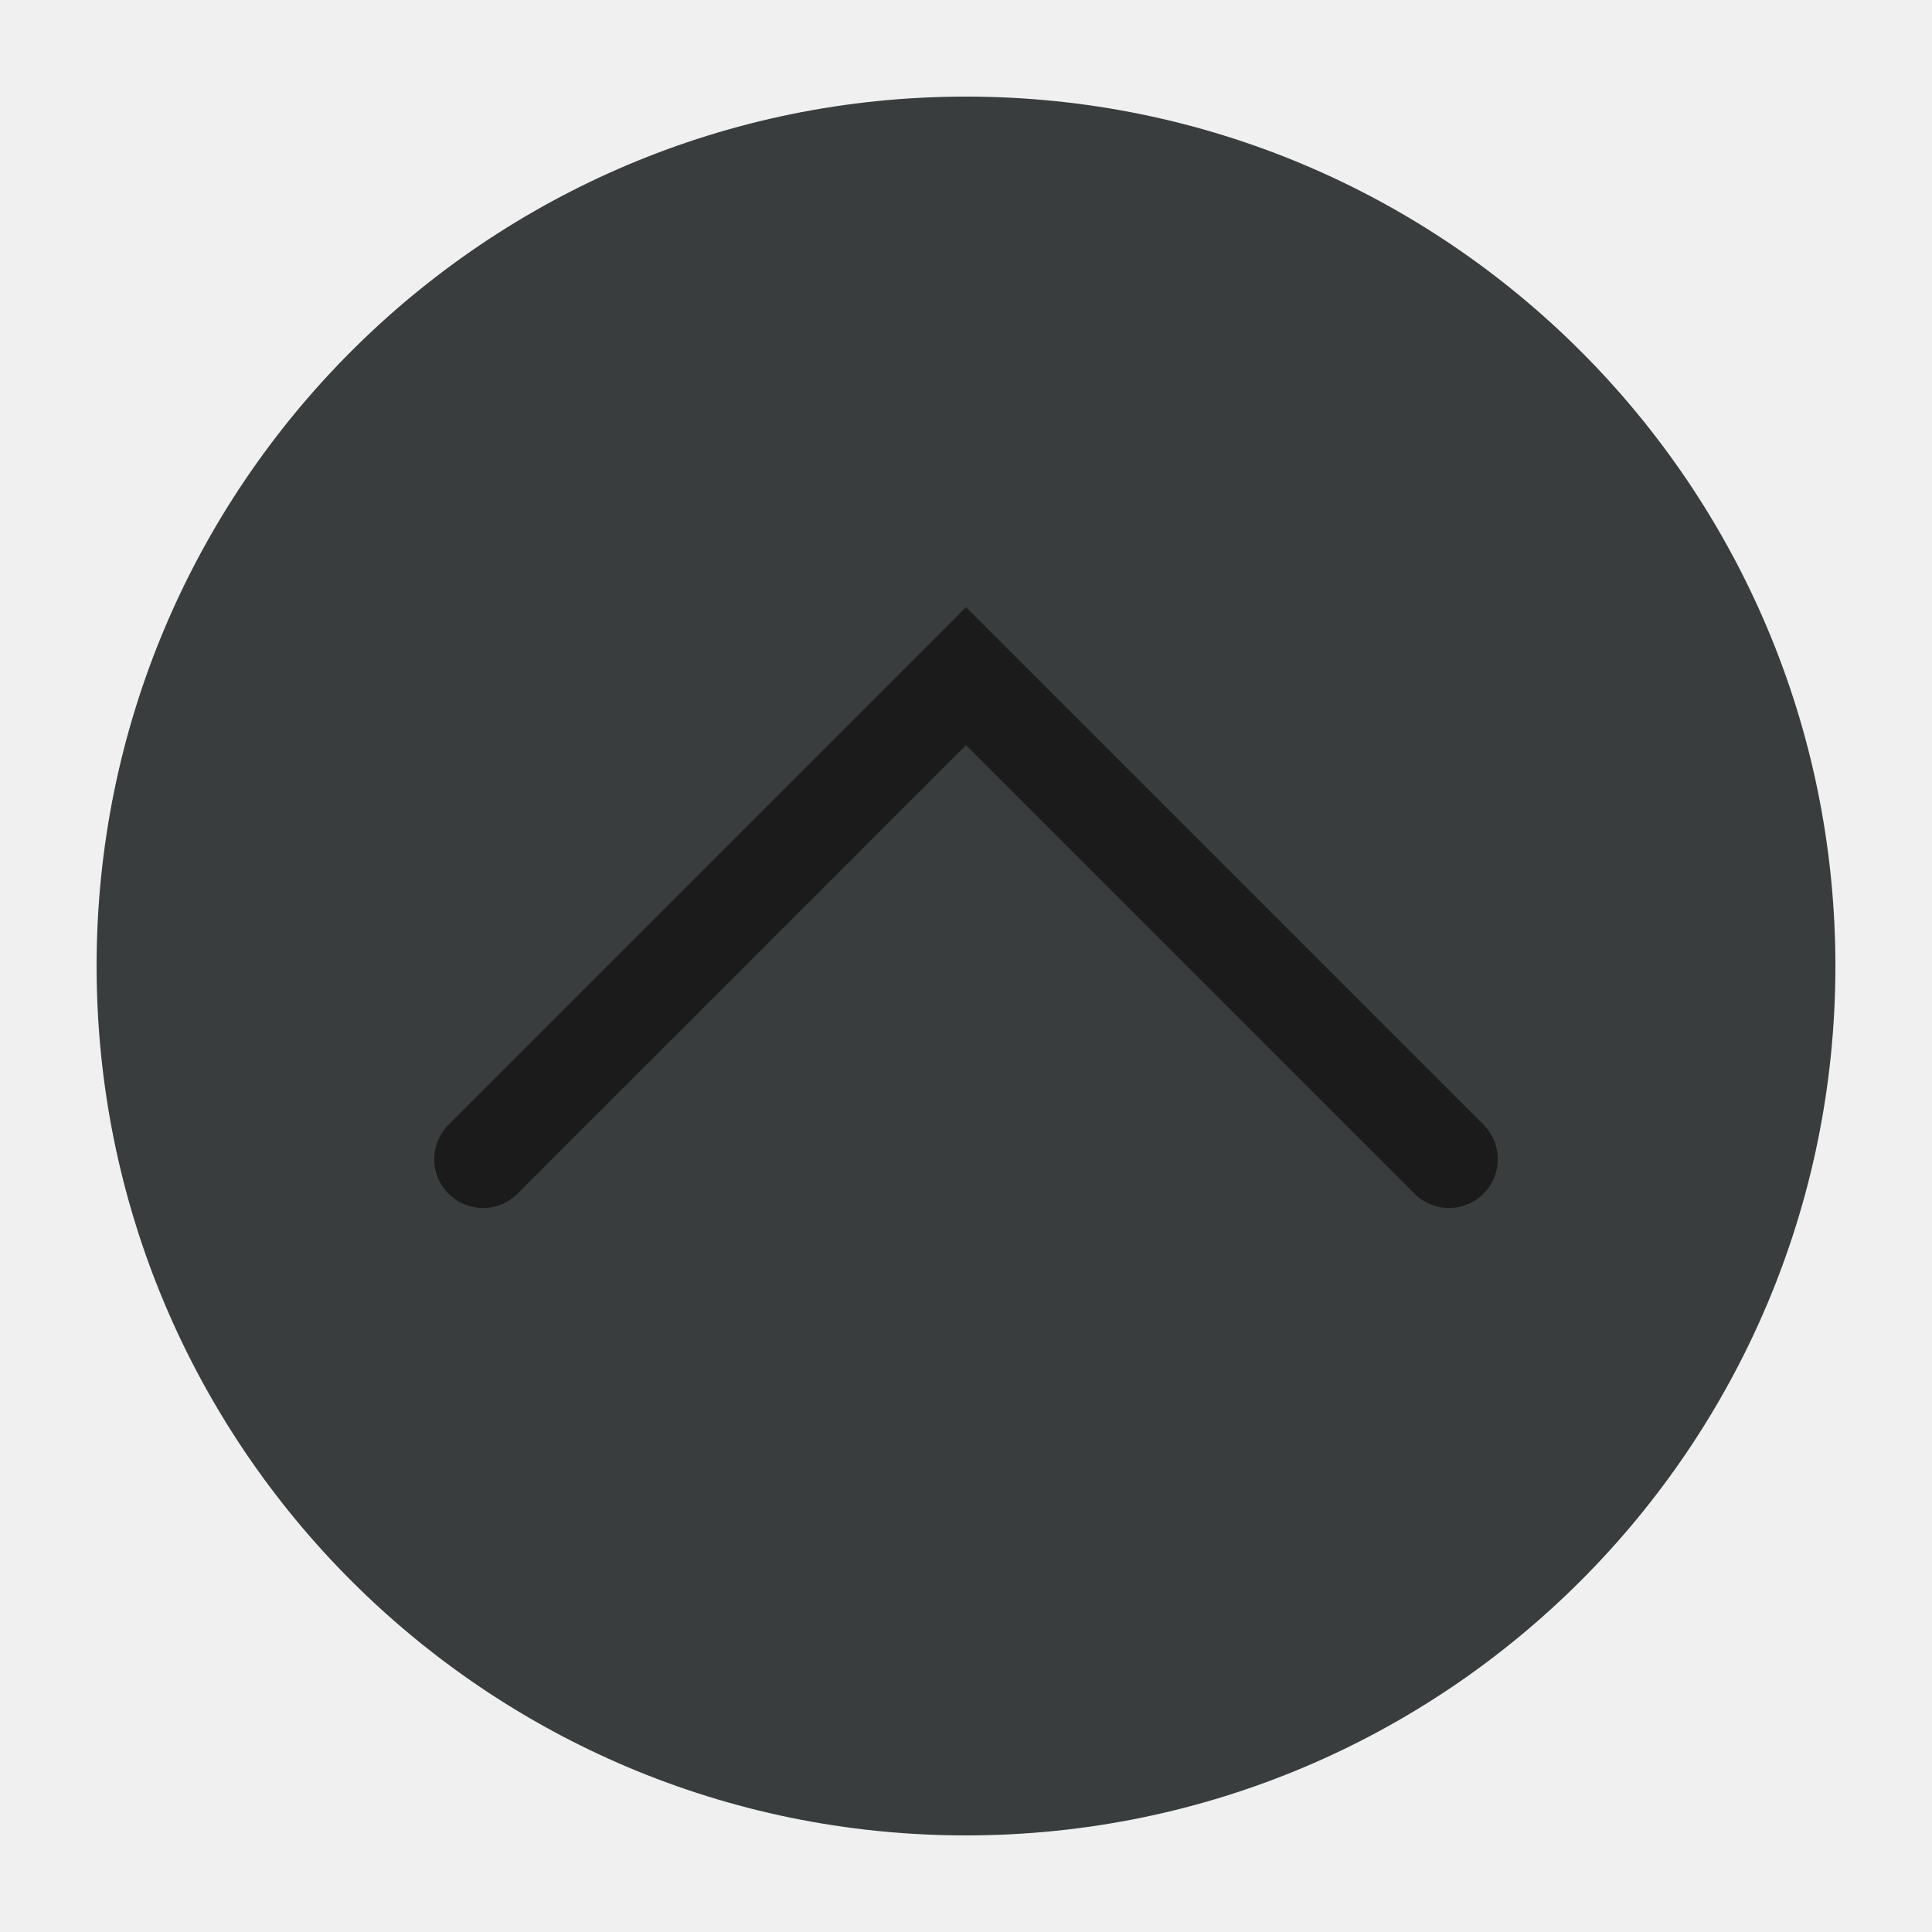
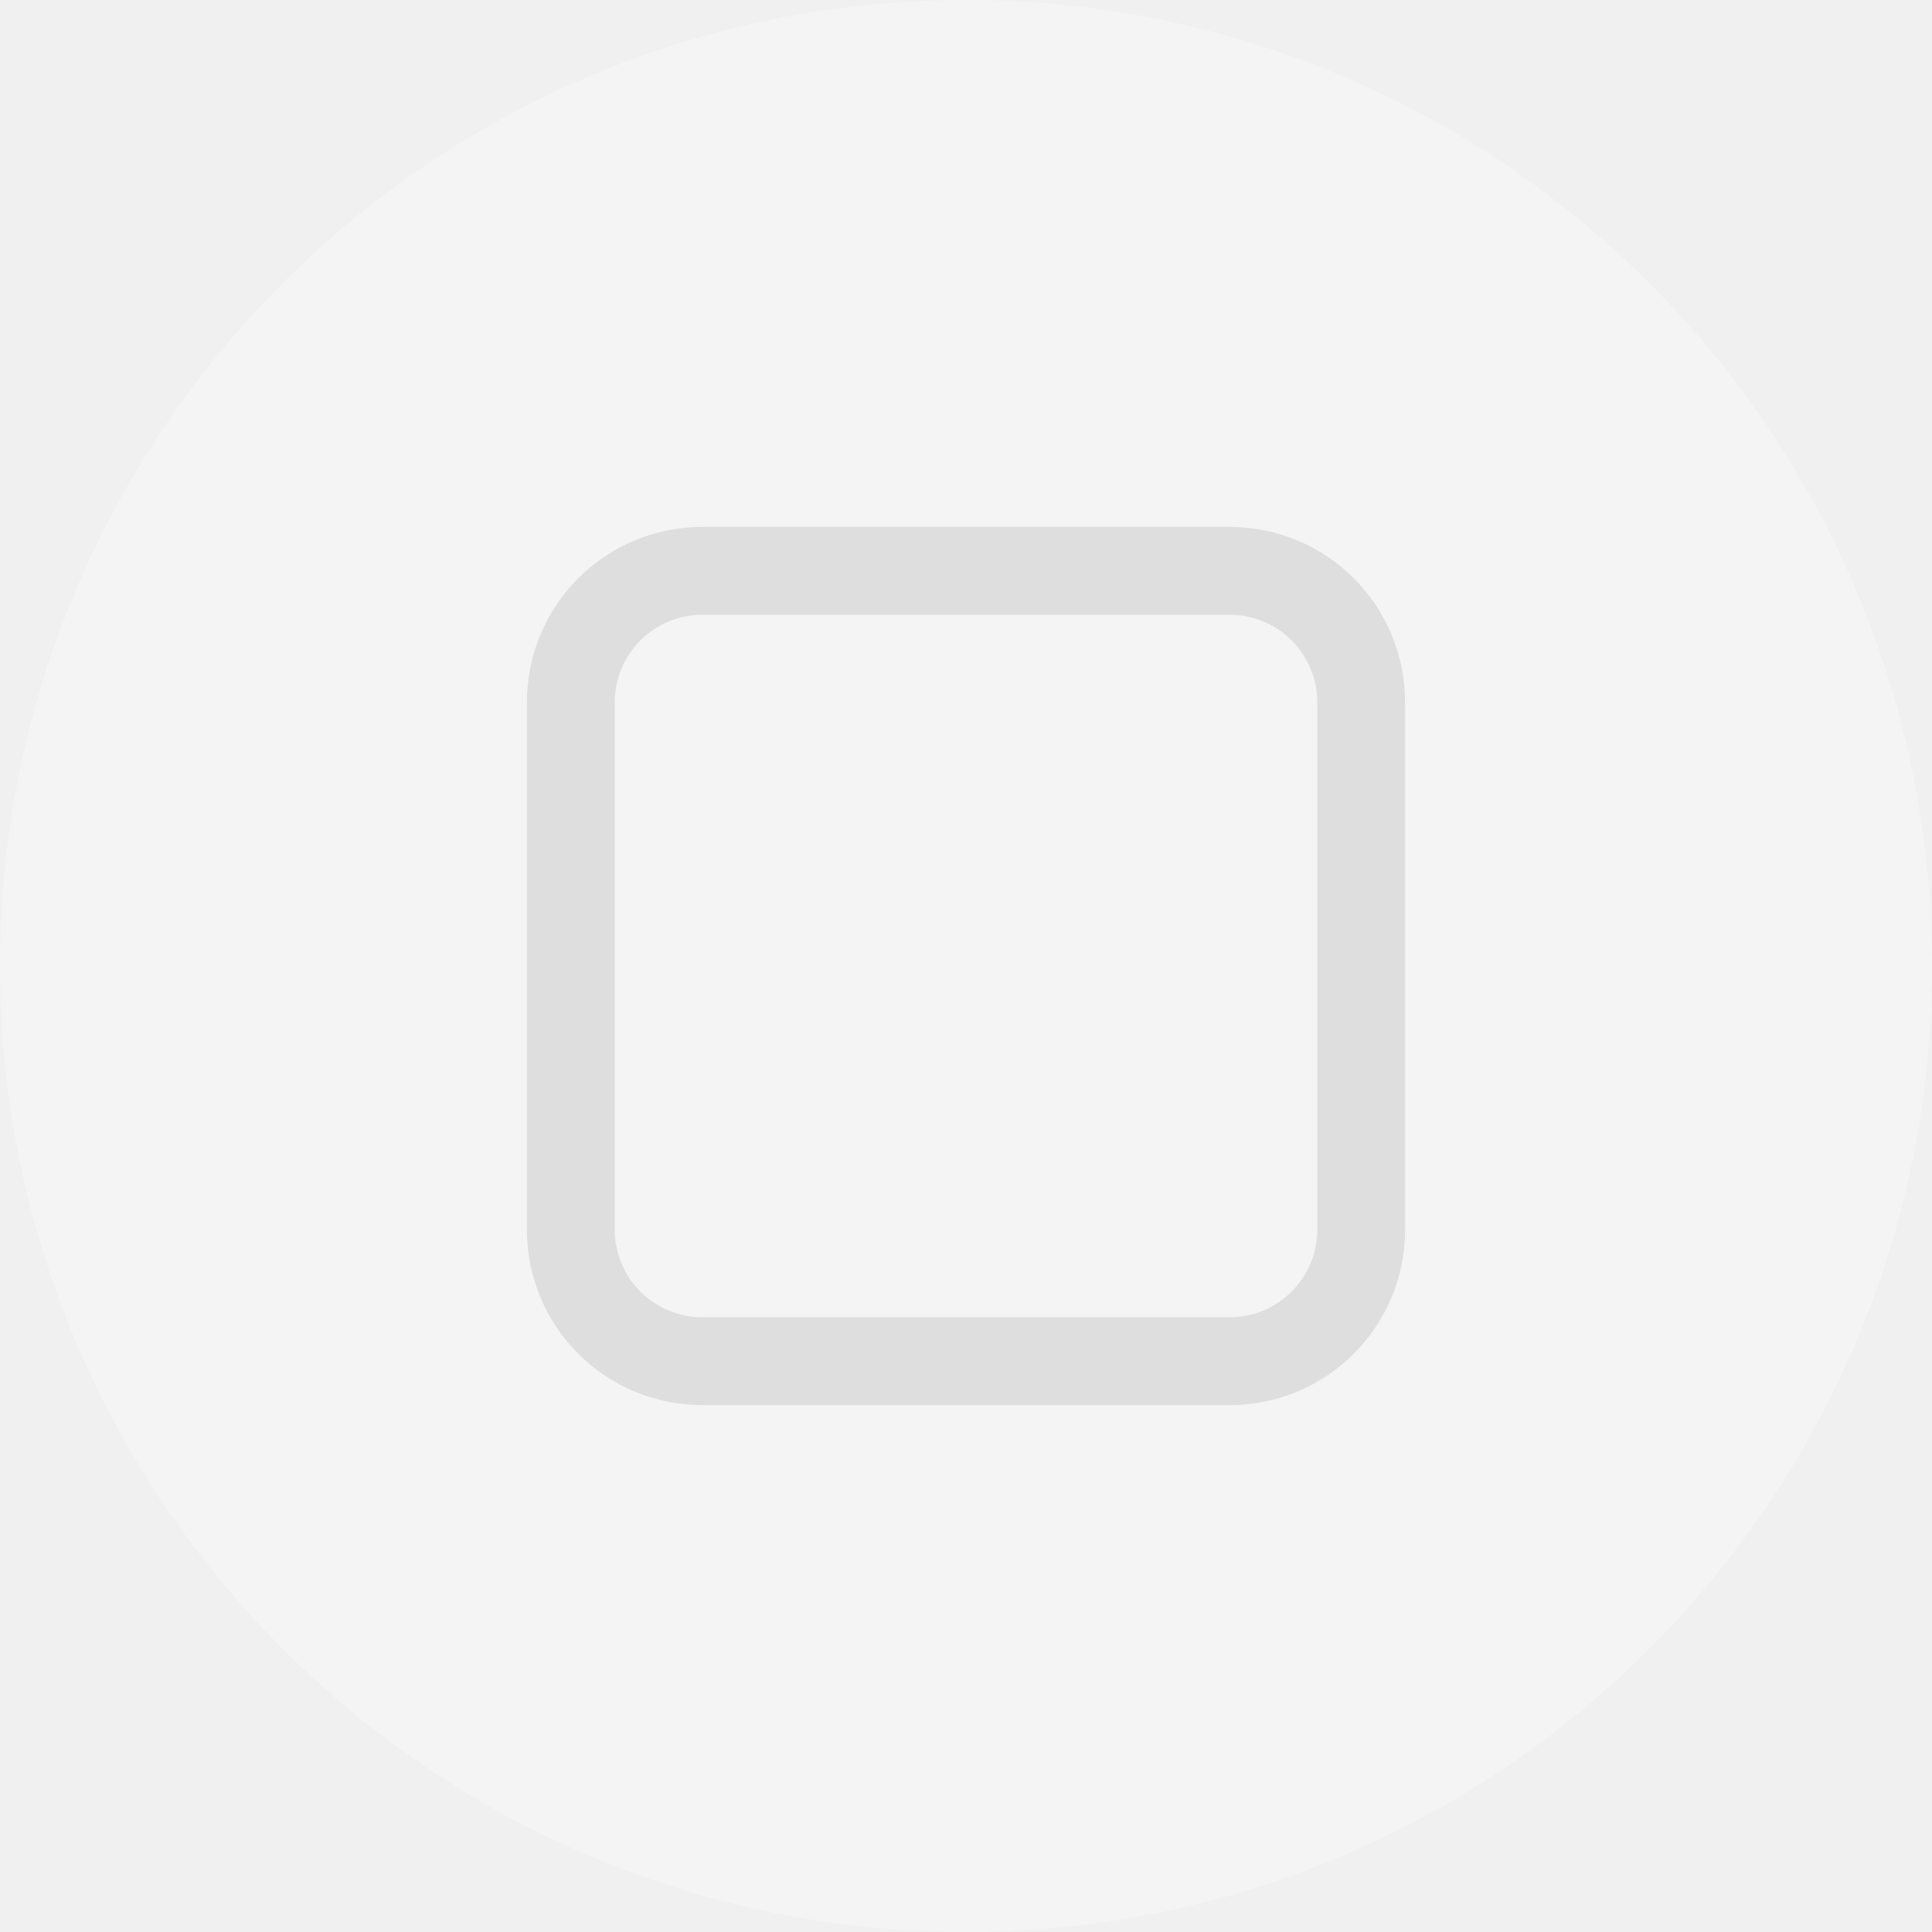
<svg xmlns="http://www.w3.org/2000/svg" viewBox="0 0 50 50" version="1.2" baseProfile="tiny">
  <defs>
</defs>
  <g fill="none" stroke="black" stroke-width="1" fill-rule="evenodd" stroke-linecap="square" stroke-linejoin="bevel">
-     <g fill="#393d3d" fill-opacity="1" stroke="none" transform="matrix(2.5,0,0,2.5,2.5,2.5)" font-family="Noto Sans" font-size="10" font-weight="400" font-style="normal">
-       <circle cx="9" cy="9" r="9" />
+     <g fill="#000000" fill-opacity="1" stroke="none" transform="matrix(2.27273,0,0,2.27273,-52.2727,0)" font-family="Noto Sans" font-size="10" font-weight="400" font-style="normal" opacity="0.001">
+       <rect x="23" y="0" width="22" height="22" />
    </g>
-     <g fill="none" stroke="#1b1b1b" stroke-opacity="1" stroke-width="1.01" stroke-linecap="round" stroke-linejoin="miter" stroke-miterlimit="2" transform="matrix(2.5,0,0,2.5,2.5,2.5)" font-family="Noto Sans" font-size="10" font-weight="400" font-style="normal">
-       <polyline fill="none" vector-effect="none" points="4,11 9,6 14,11 " />
+     <g fill="#ffffff" fill-opacity="1" stroke="none" transform="matrix(2.27273,0,0,2.27273,-52.2727,0)" font-family="Noto Sans" font-size="10" font-weight="400" font-style="normal" opacity="0.25">
+       <circle cx="34" cy="11" r="11" />
+     </g>
+     <g fill="#dedede" fill-opacity="1" stroke="none" transform="matrix(2.27273,0,0,2.27273,-52.2727,0)" font-family="Noto Sans" font-size="10" font-weight="400" font-style="normal">
+       <path vector-effect="none" fill-rule="nonzero" d="M31,6 C29.892,6 29,6.892 29,8 L29,14 C29,15.108 29.892,16 31,16 L37,16 C38.108,16 39,15.108 39,14 L39,8 C39,6.892 38.108,6 37,6 L31,6 M31,7 L37,7 C37.554,7 38,7.446 38,8 L38,14 C38,14.554 37.554,15 37,15 L31,15 C30.446,15 30,14.554 30,14 L30,8 C30,7.446 30.446,7 31,7 " />
    </g>
    <g fill="none" stroke="#000000" stroke-opacity="1" stroke-width="1" stroke-linecap="square" stroke-linejoin="bevel" transform="matrix(1,0,0,1,0,0)" font-family="Noto Sans" font-size="10" font-weight="400" font-style="normal">
</g>
  </g>
</svg>
